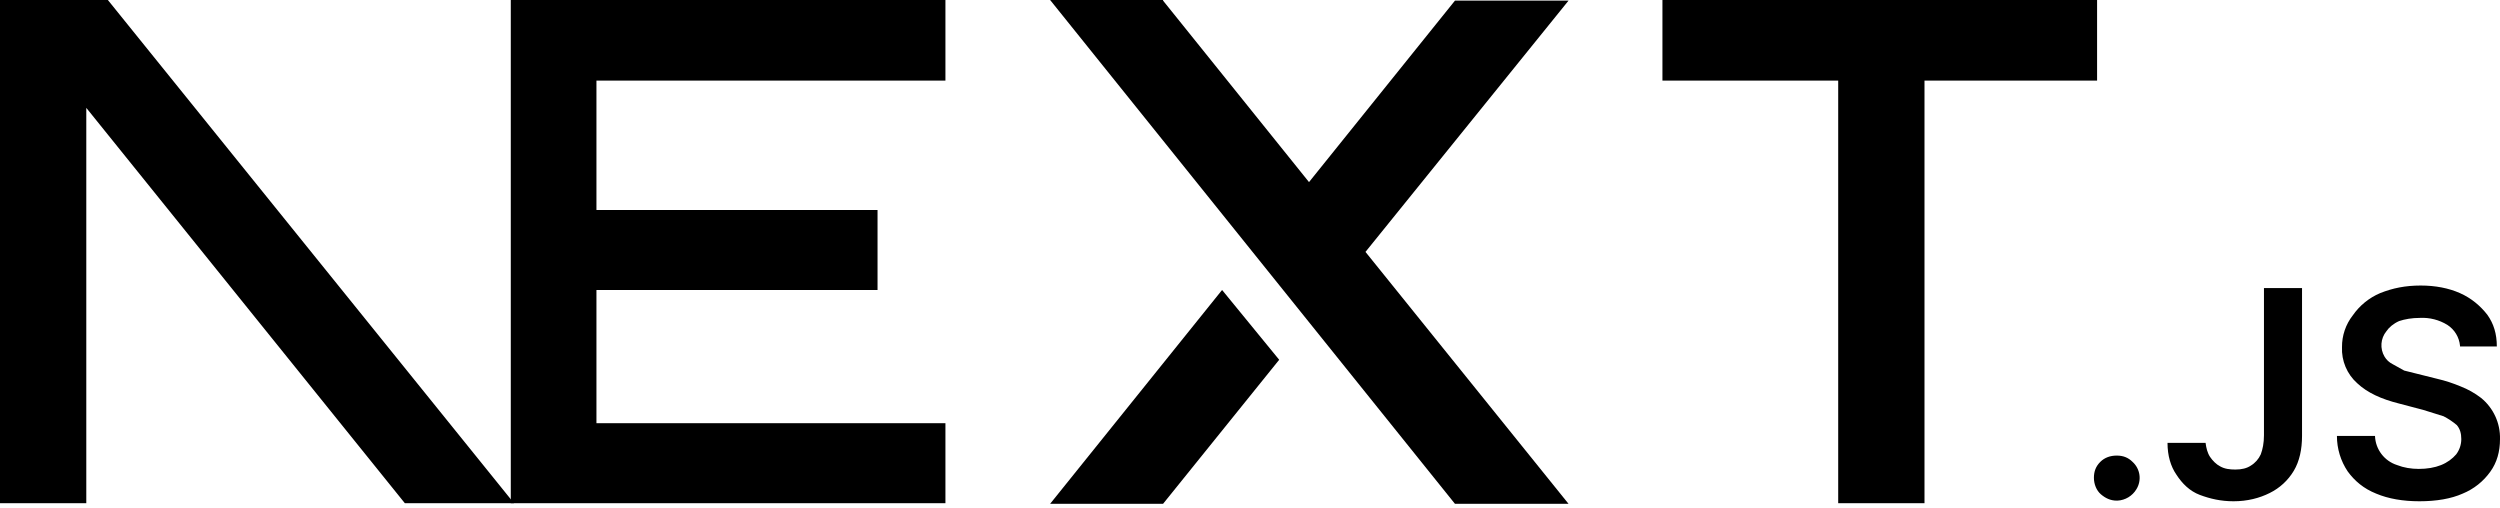
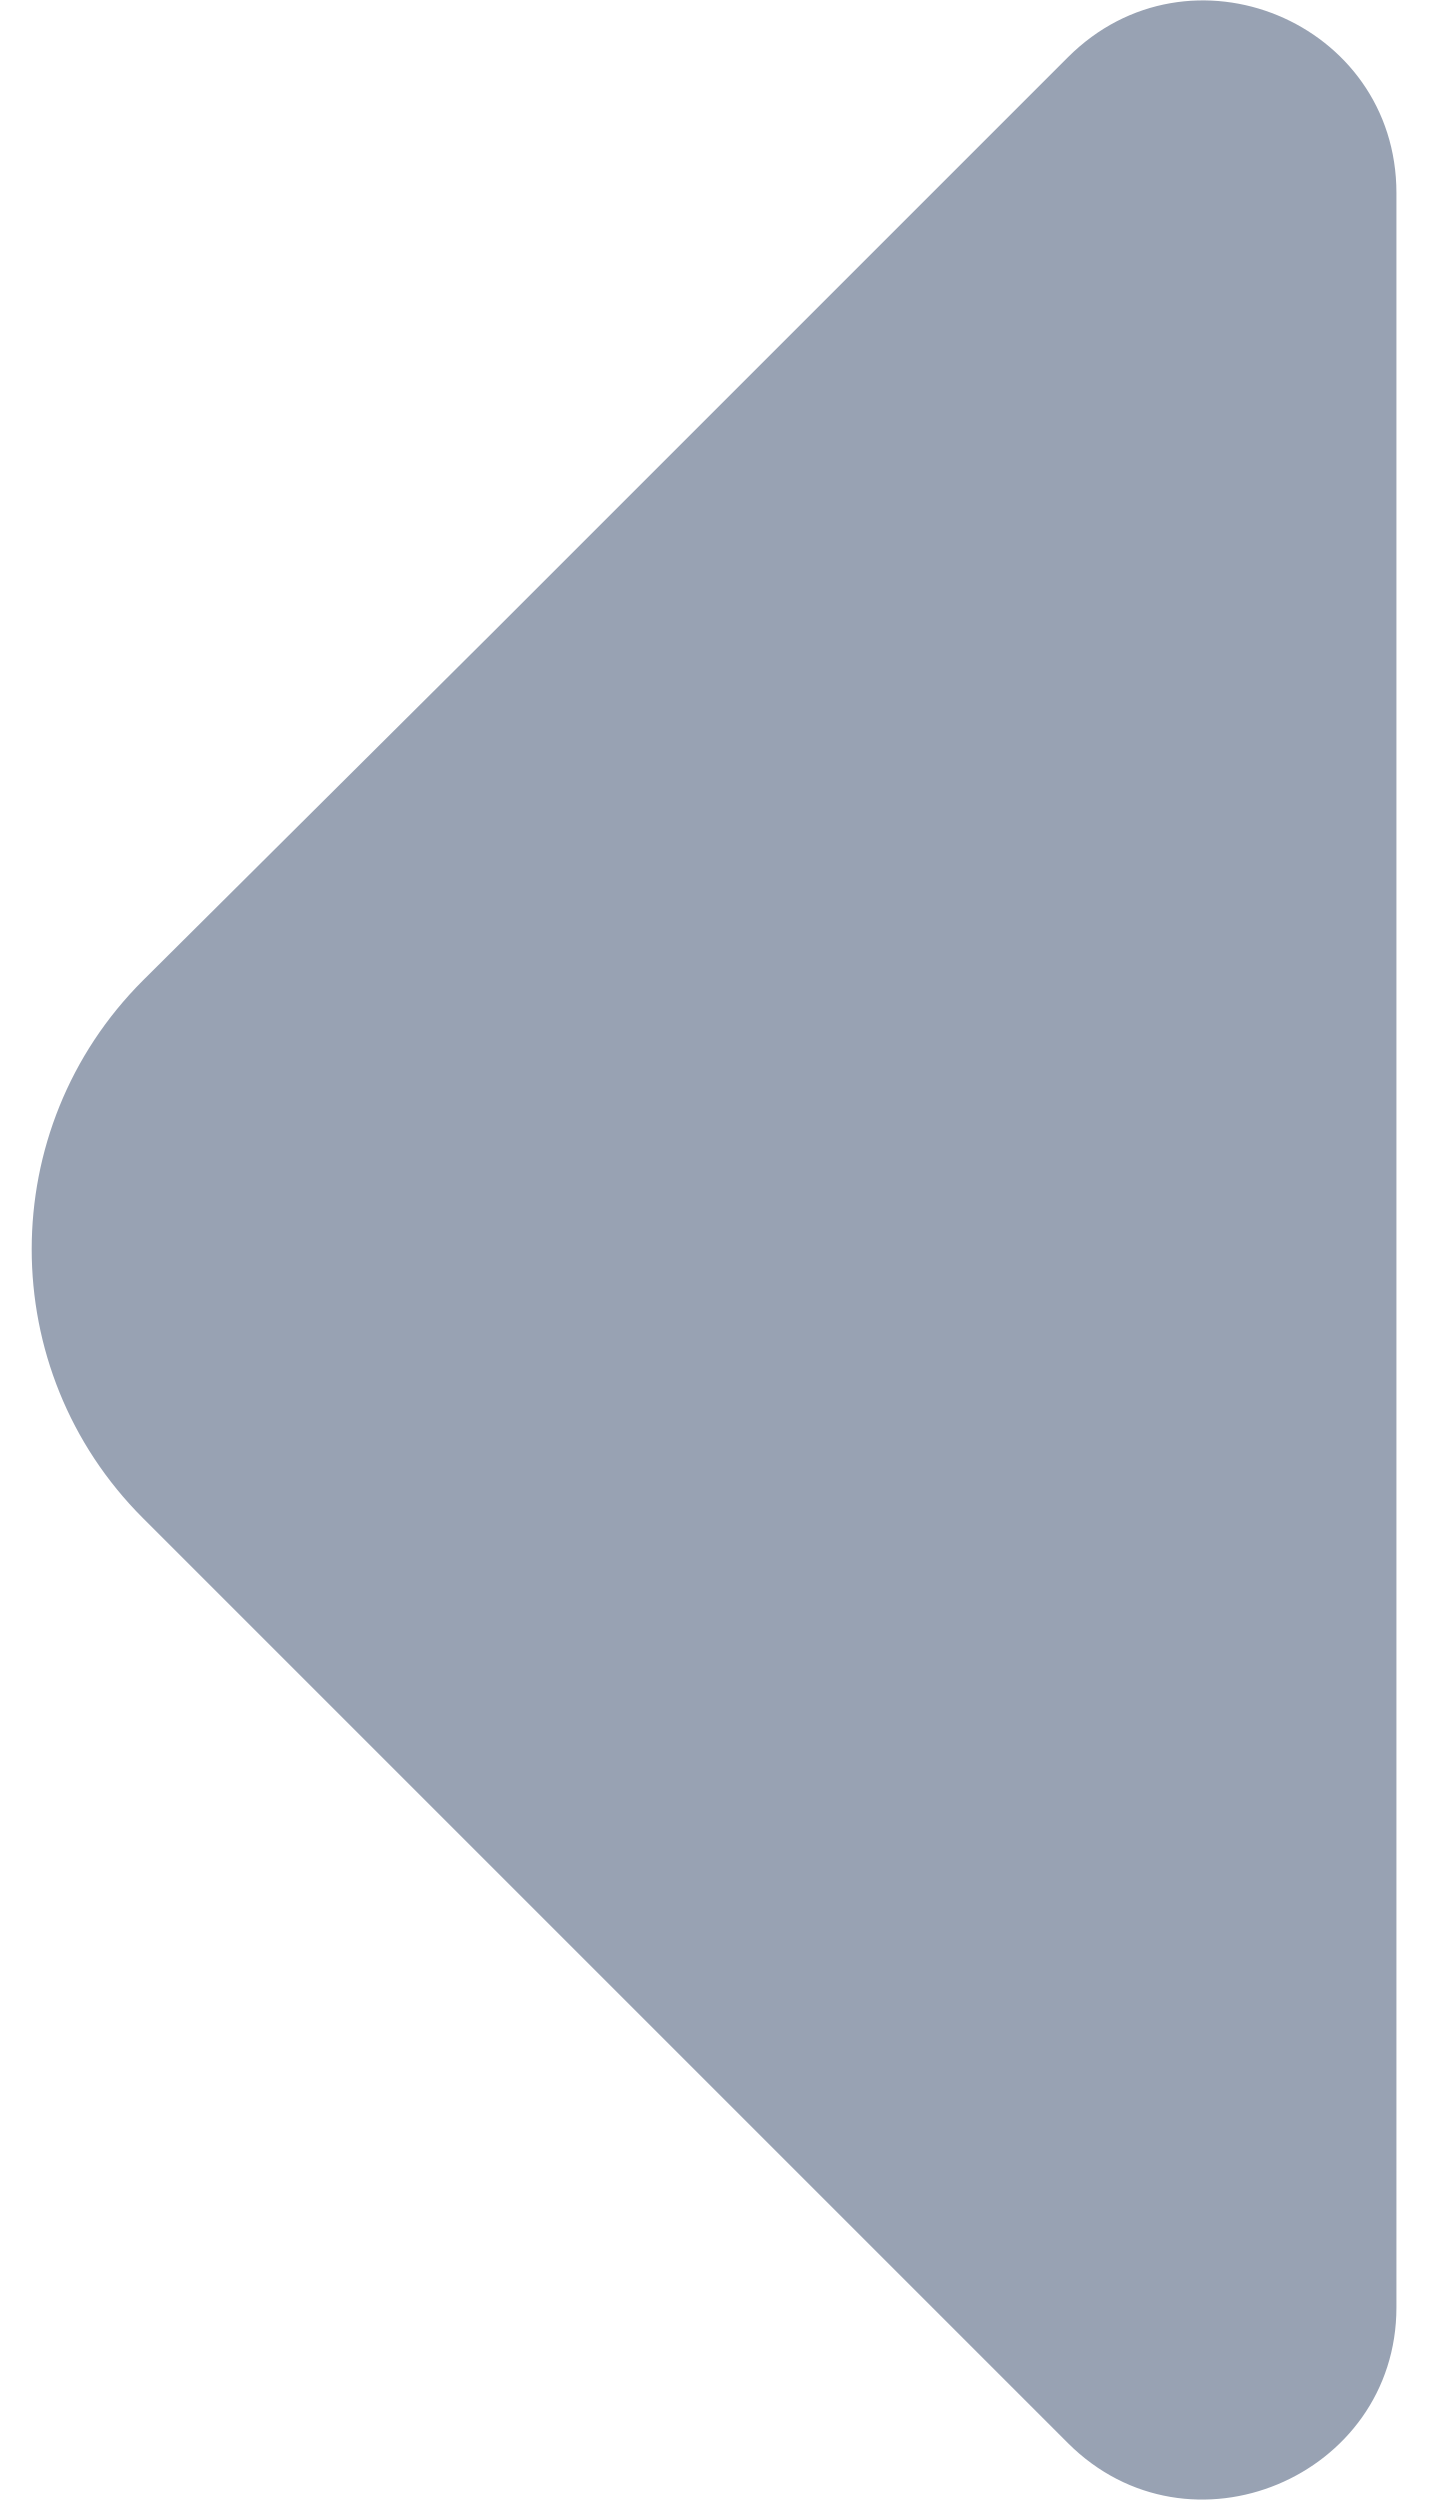
- <svg xmlns="http://www.w3.org/2000/svg" fill="none" viewBox="0 0 394 80">
-   <path fill="#000" d="M262 0h68.5v12.7h-27.2v66.6h-13.6V12.7H262V0ZM149 0v12.7H94v20.4h44.3v12.6H94v21h55v12.6H80.5V0h68.7zm34.3 0h-17.8l63.8 79.4h17.9l-32-39.7 32-39.6h-17.9l-23 28.6-23-28.6zm18.3 56.7-9-11-27.1 33.7h17.8l18.3-22.7z" />
-   <path fill="#000" d="M81 79.3 17 0H0v79.3h13.6V17l50.2 62.3H81Zm252.6-.4c-1 0-1.8-.4-2.5-1s-1.1-1.6-1.1-2.6.3-1.8 1-2.5 1.6-1 2.6-1 1.8.3 2.5 1a3.4 3.4 0 0 1 .6 4.3 3.7 3.7 0 0 1-3 1.8zm23.2-33.5h6v23.3c0 2.1-.4 4-1.3 5.5a9.1 9.1 0 0 1-3.8 3.5c-1.6.8-3.5 1.3-5.7 1.3-2 0-3.7-.4-5.3-1s-2.8-1.8-3.7-3.2c-.9-1.3-1.4-3-1.4-5h6c.1.8.3 1.6.7 2.2s1 1.2 1.6 1.5c.7.4 1.5.5 2.4.5 1 0 1.8-.2 2.4-.6a4 4 0 0 0 1.6-1.8c.3-.8.5-1.8.5-3V45.5zm30.9 9.1a4.4 4.4 0 0 0-2-3.3 7.5 7.5 0 0 0-4.3-1.1c-1.3 0-2.4.2-3.3.5-.9.4-1.6 1-2 1.6a3.5 3.5 0 0 0-.3 4c.3.5.7.9 1.3 1.2l1.8 1 2 .5 3.2.8c1.3.3 2.5.7 3.7 1.2a13 13 0 0 1 3.2 1.8 8.1 8.1 0 0 1 3 6.5c0 2-.5 3.7-1.5 5.1a10 10 0 0 1-4.4 3.5c-1.8.8-4.1 1.2-6.8 1.2-2.6 0-4.9-.4-6.8-1.2-2-.8-3.4-2-4.5-3.5a10 10 0 0 1-1.7-5.6h6a5 5 0 0 0 3.5 4.6c1 .4 2.2.6 3.4.6 1.3 0 2.5-.2 3.5-.6 1-.4 1.8-1 2.4-1.7a4 4 0 0 0 .8-2.4c0-.9-.2-1.6-.7-2.2a11 11 0 0 0-2.1-1.4l-3.2-1-3.8-1c-2.8-.7-5-1.7-6.6-3.2a7.2 7.2 0 0 1-2.4-5.7 8 8 0 0 1 1.7-5 10 10 0 0 1 4.3-3.5c2-.8 4-1.2 6.4-1.2 2.3 0 4.4.4 6.2 1.2 1.8.8 3.2 2 4.3 3.4 1 1.4 1.5 3 1.5 5h-5.8z" />
+ <svg xmlns="http://www.w3.org/2000/svg" width="8" height="14" viewBox="0 0 8 14" fill="none">
+   <path d="M5.98 0.321L2.77 3.531L0.8 5.491C-0.03 6.321 -0.03 7.671 0.8 8.501L5.98 13.681C6.66 14.361 7.82 13.871 7.82 12.921V7.311V1.081C7.82 0.121 6.66 -0.359 5.98 0.321Z" fill="#98A2B3" />
</svg>
